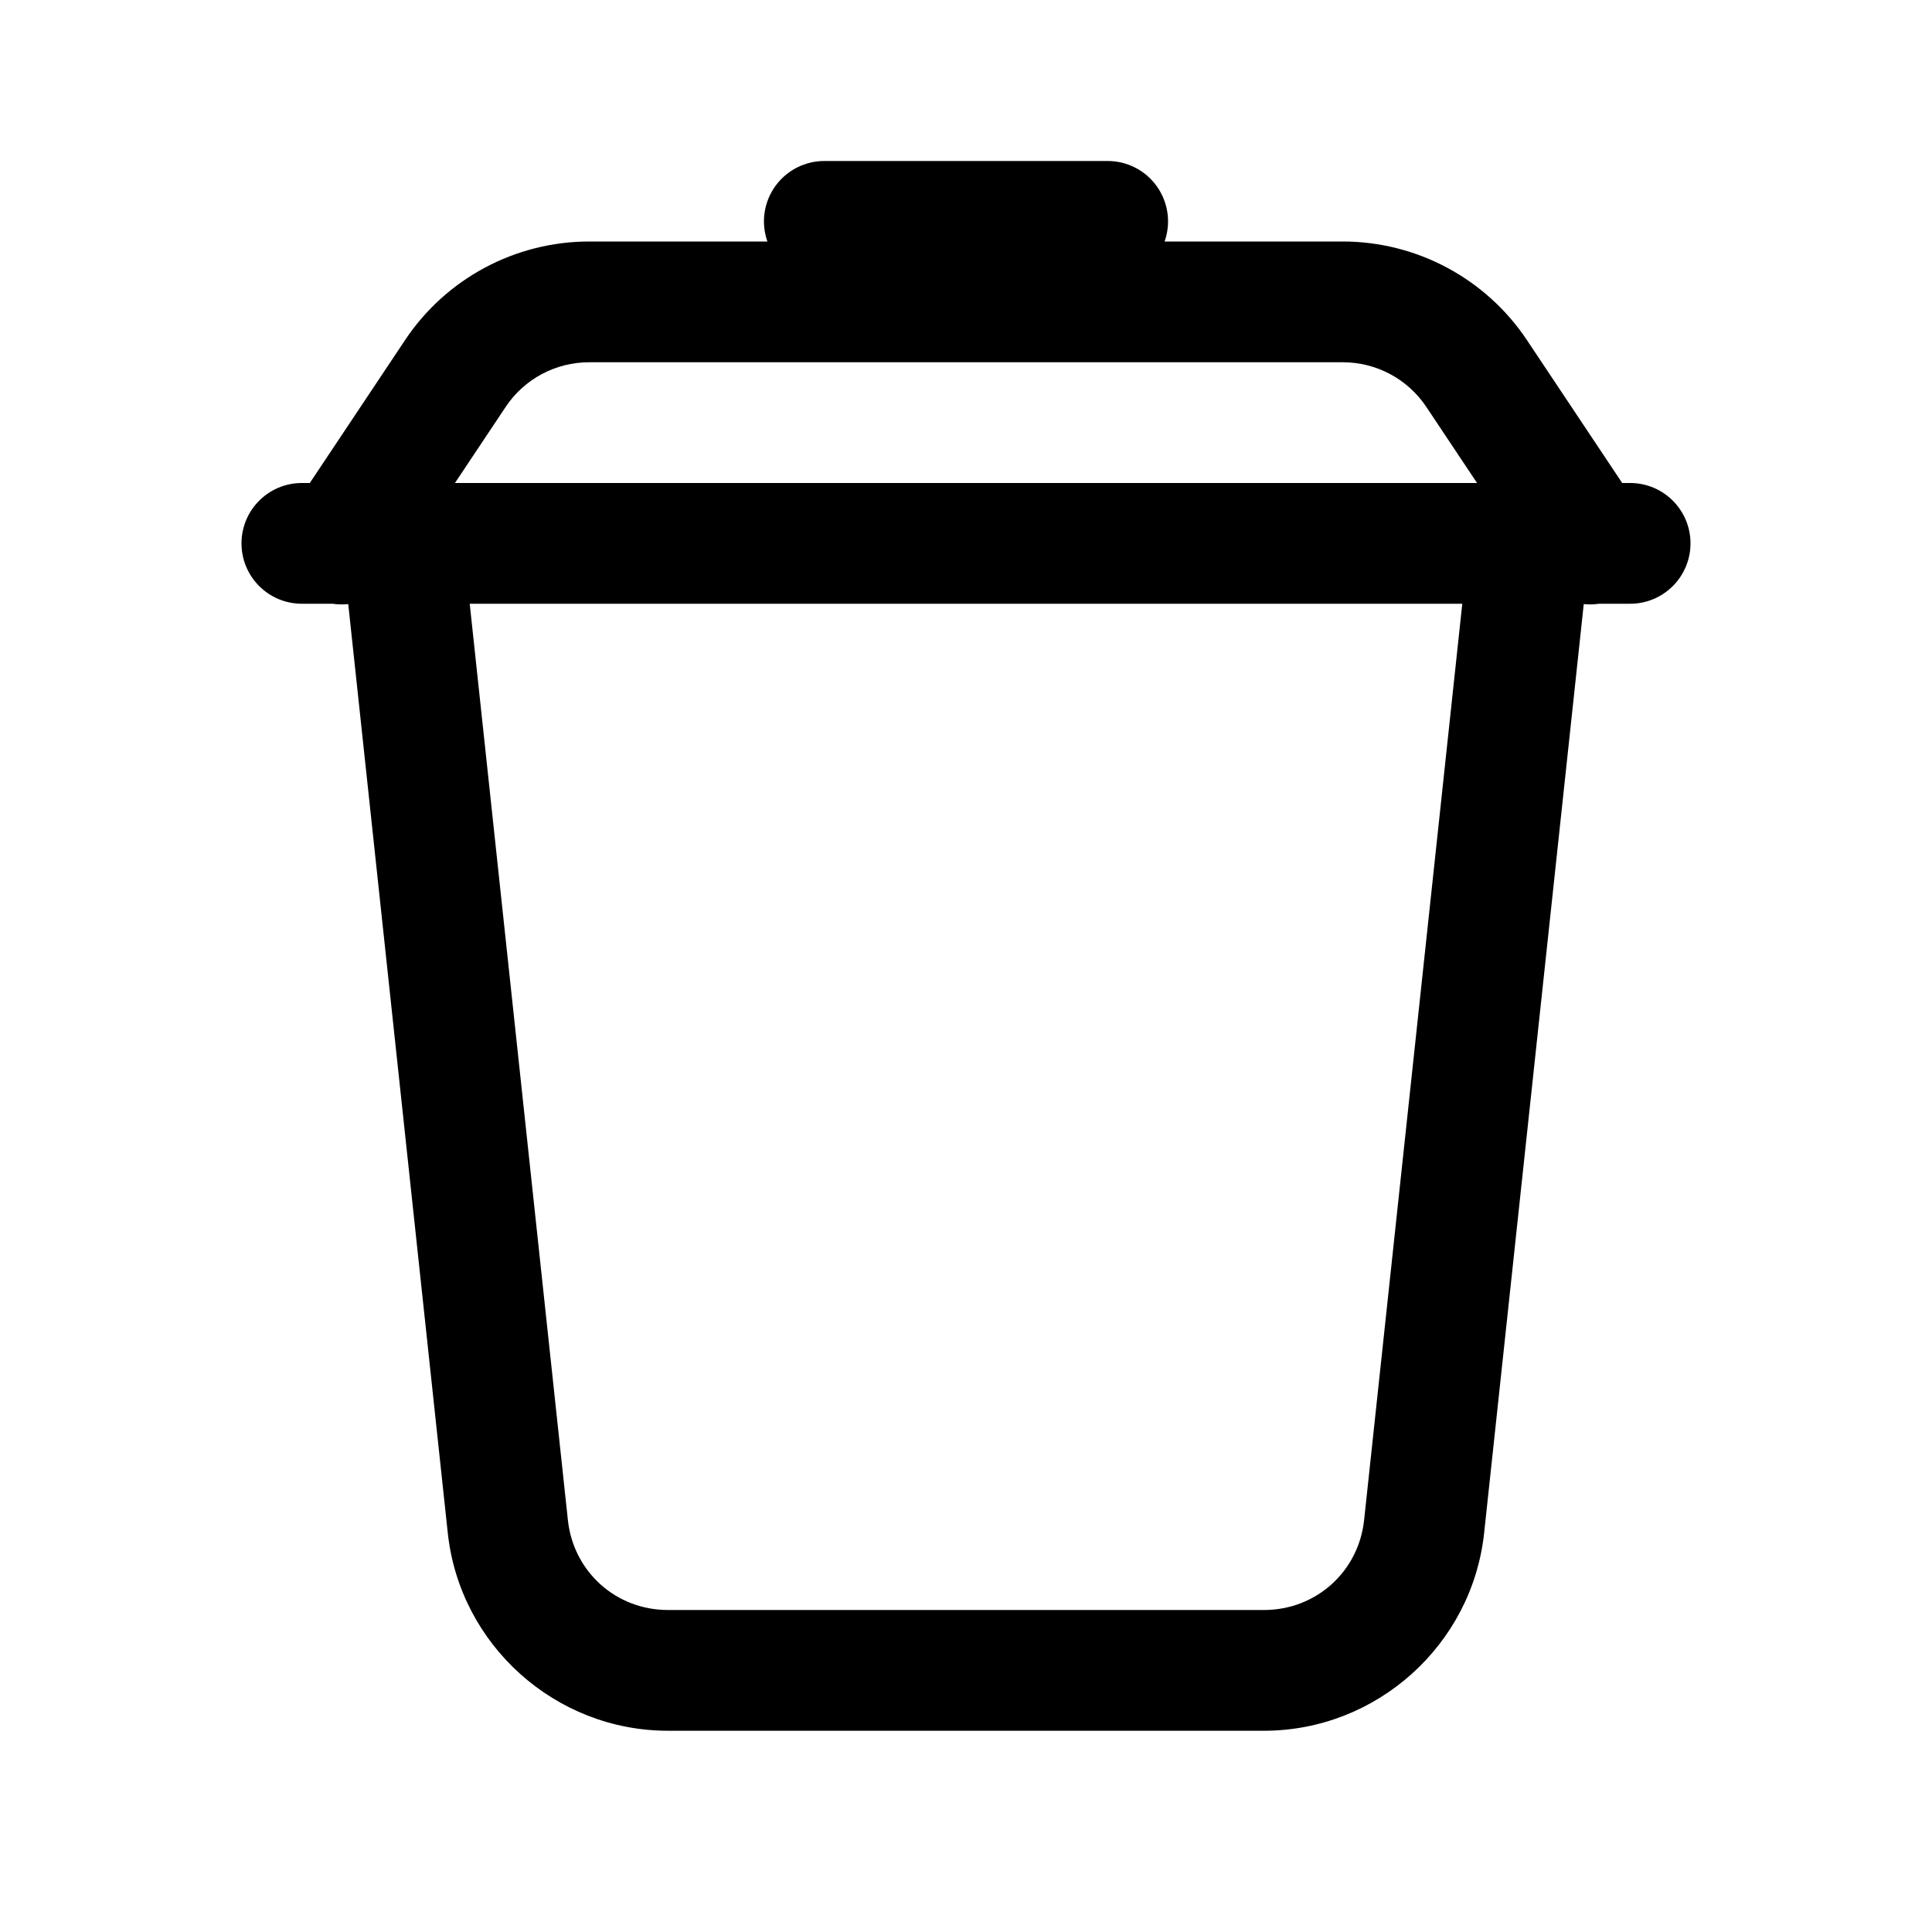
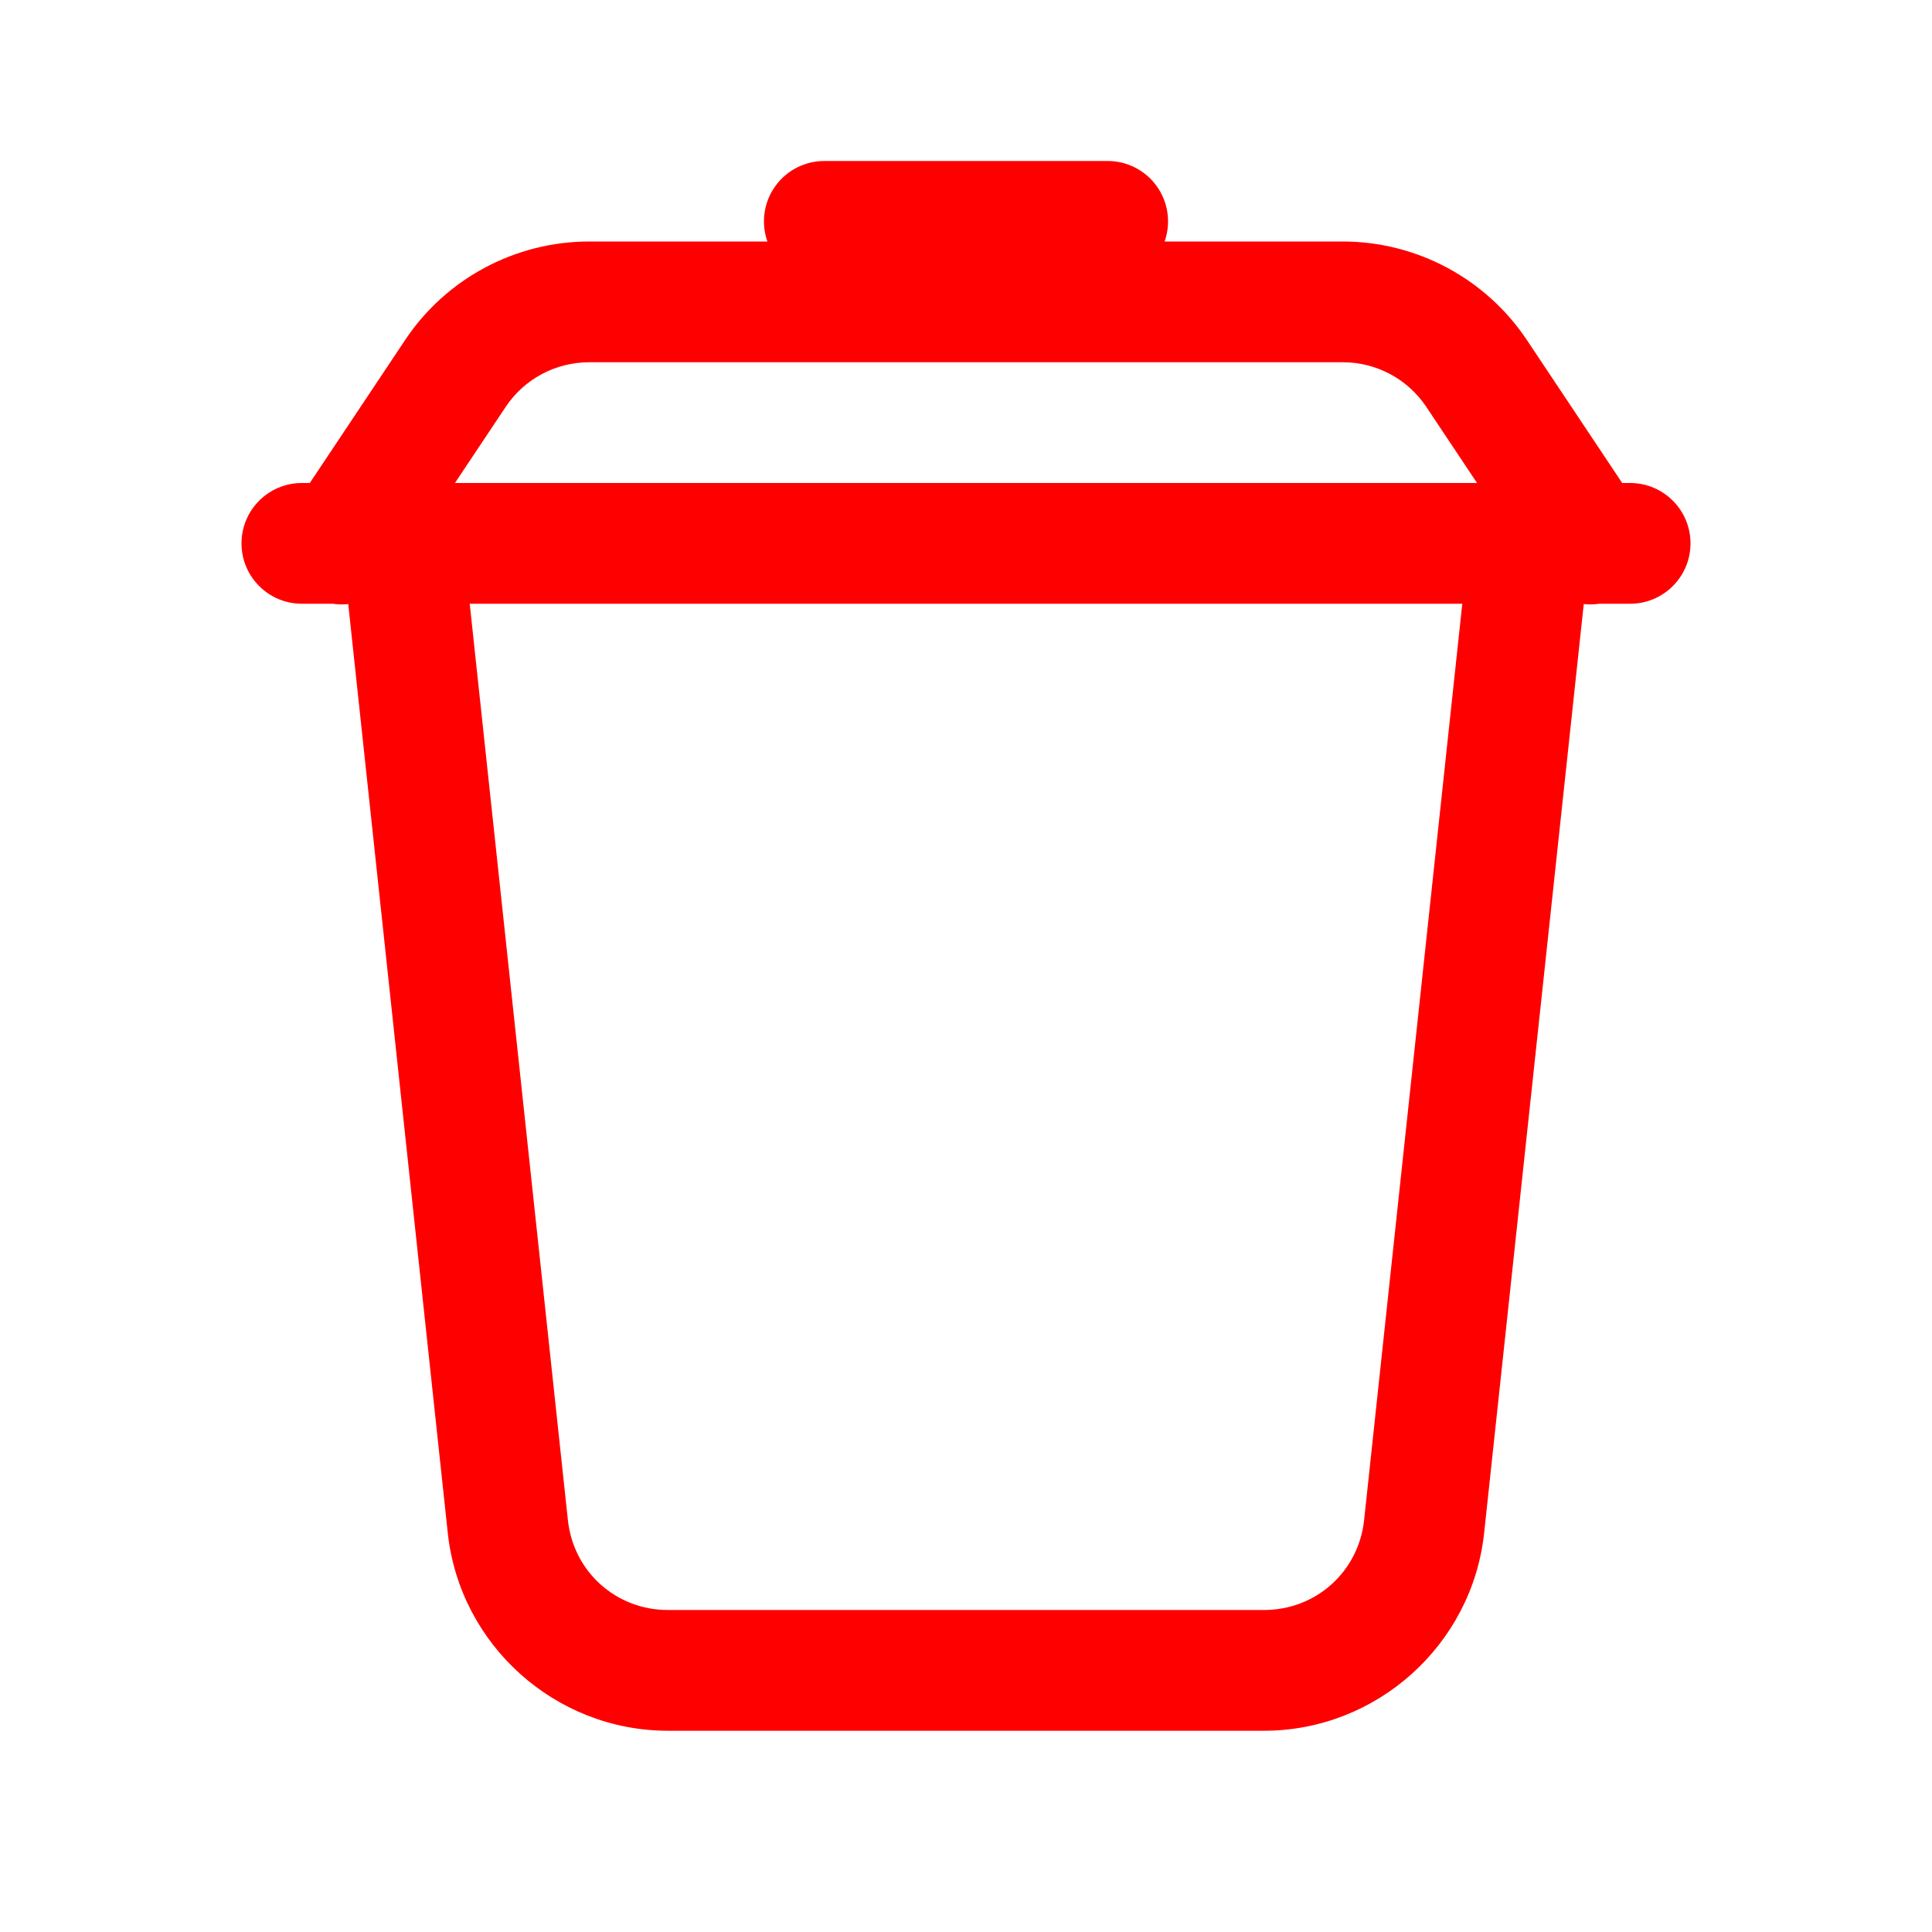
- <svg xmlns="http://www.w3.org/2000/svg" fill="#000000" viewBox="0 0 48 48" width="48px" height="48px">
+ <svg xmlns="http://www.w3.org/2000/svg" fill="#ff0000" viewBox="0 0 48 48" width="48px" height="48px">
  <path d="M 20.5 4 A 1.5 1.5 0 0 0 19.066 6 L 14.641 6 C 12.803 6 11.083 6.919 10.064 8.449 L 7.697 12 L 7.5 12 A 1.5 1.5 0 1 0 7.5 15 L 8.264 15 A 1.5 1.5 0 0 0 8.652 15.008 L 11.125 38.086 C 11.423 40.868 13.796 43 16.594 43 L 31.404 43 C 34.202 43 36.575 40.868 36.873 38.086 L 39.348 15.008 A 1.5 1.5 0 0 0 39.729 15 L 40.5 15 A 1.5 1.5 0 1 0 40.5 12 L 40.303 12 L 37.936 8.449 C 36.916 6.92 35.196 6 33.359 6 L 28.934 6 A 1.5 1.5 0 0 0 27.5 4 L 20.5 4 z M 14.641 9 L 33.359 9 C 34.197 9 34.975 9.416 35.439 10.113 L 36.697 12 L 11.303 12 L 12.561 10.113 A 1.5 1.5 0 0 0 12.562 10.111 C 13.026 9.415 13.802 9 14.641 9 z M 11.67 15 L 36.33 15 L 33.891 37.766 C 33.753 39.049 32.694 40 31.404 40 L 16.594 40 C 15.304 40 14.247 39.049 14.109 37.766 L 11.67 15 z" />
</svg>
